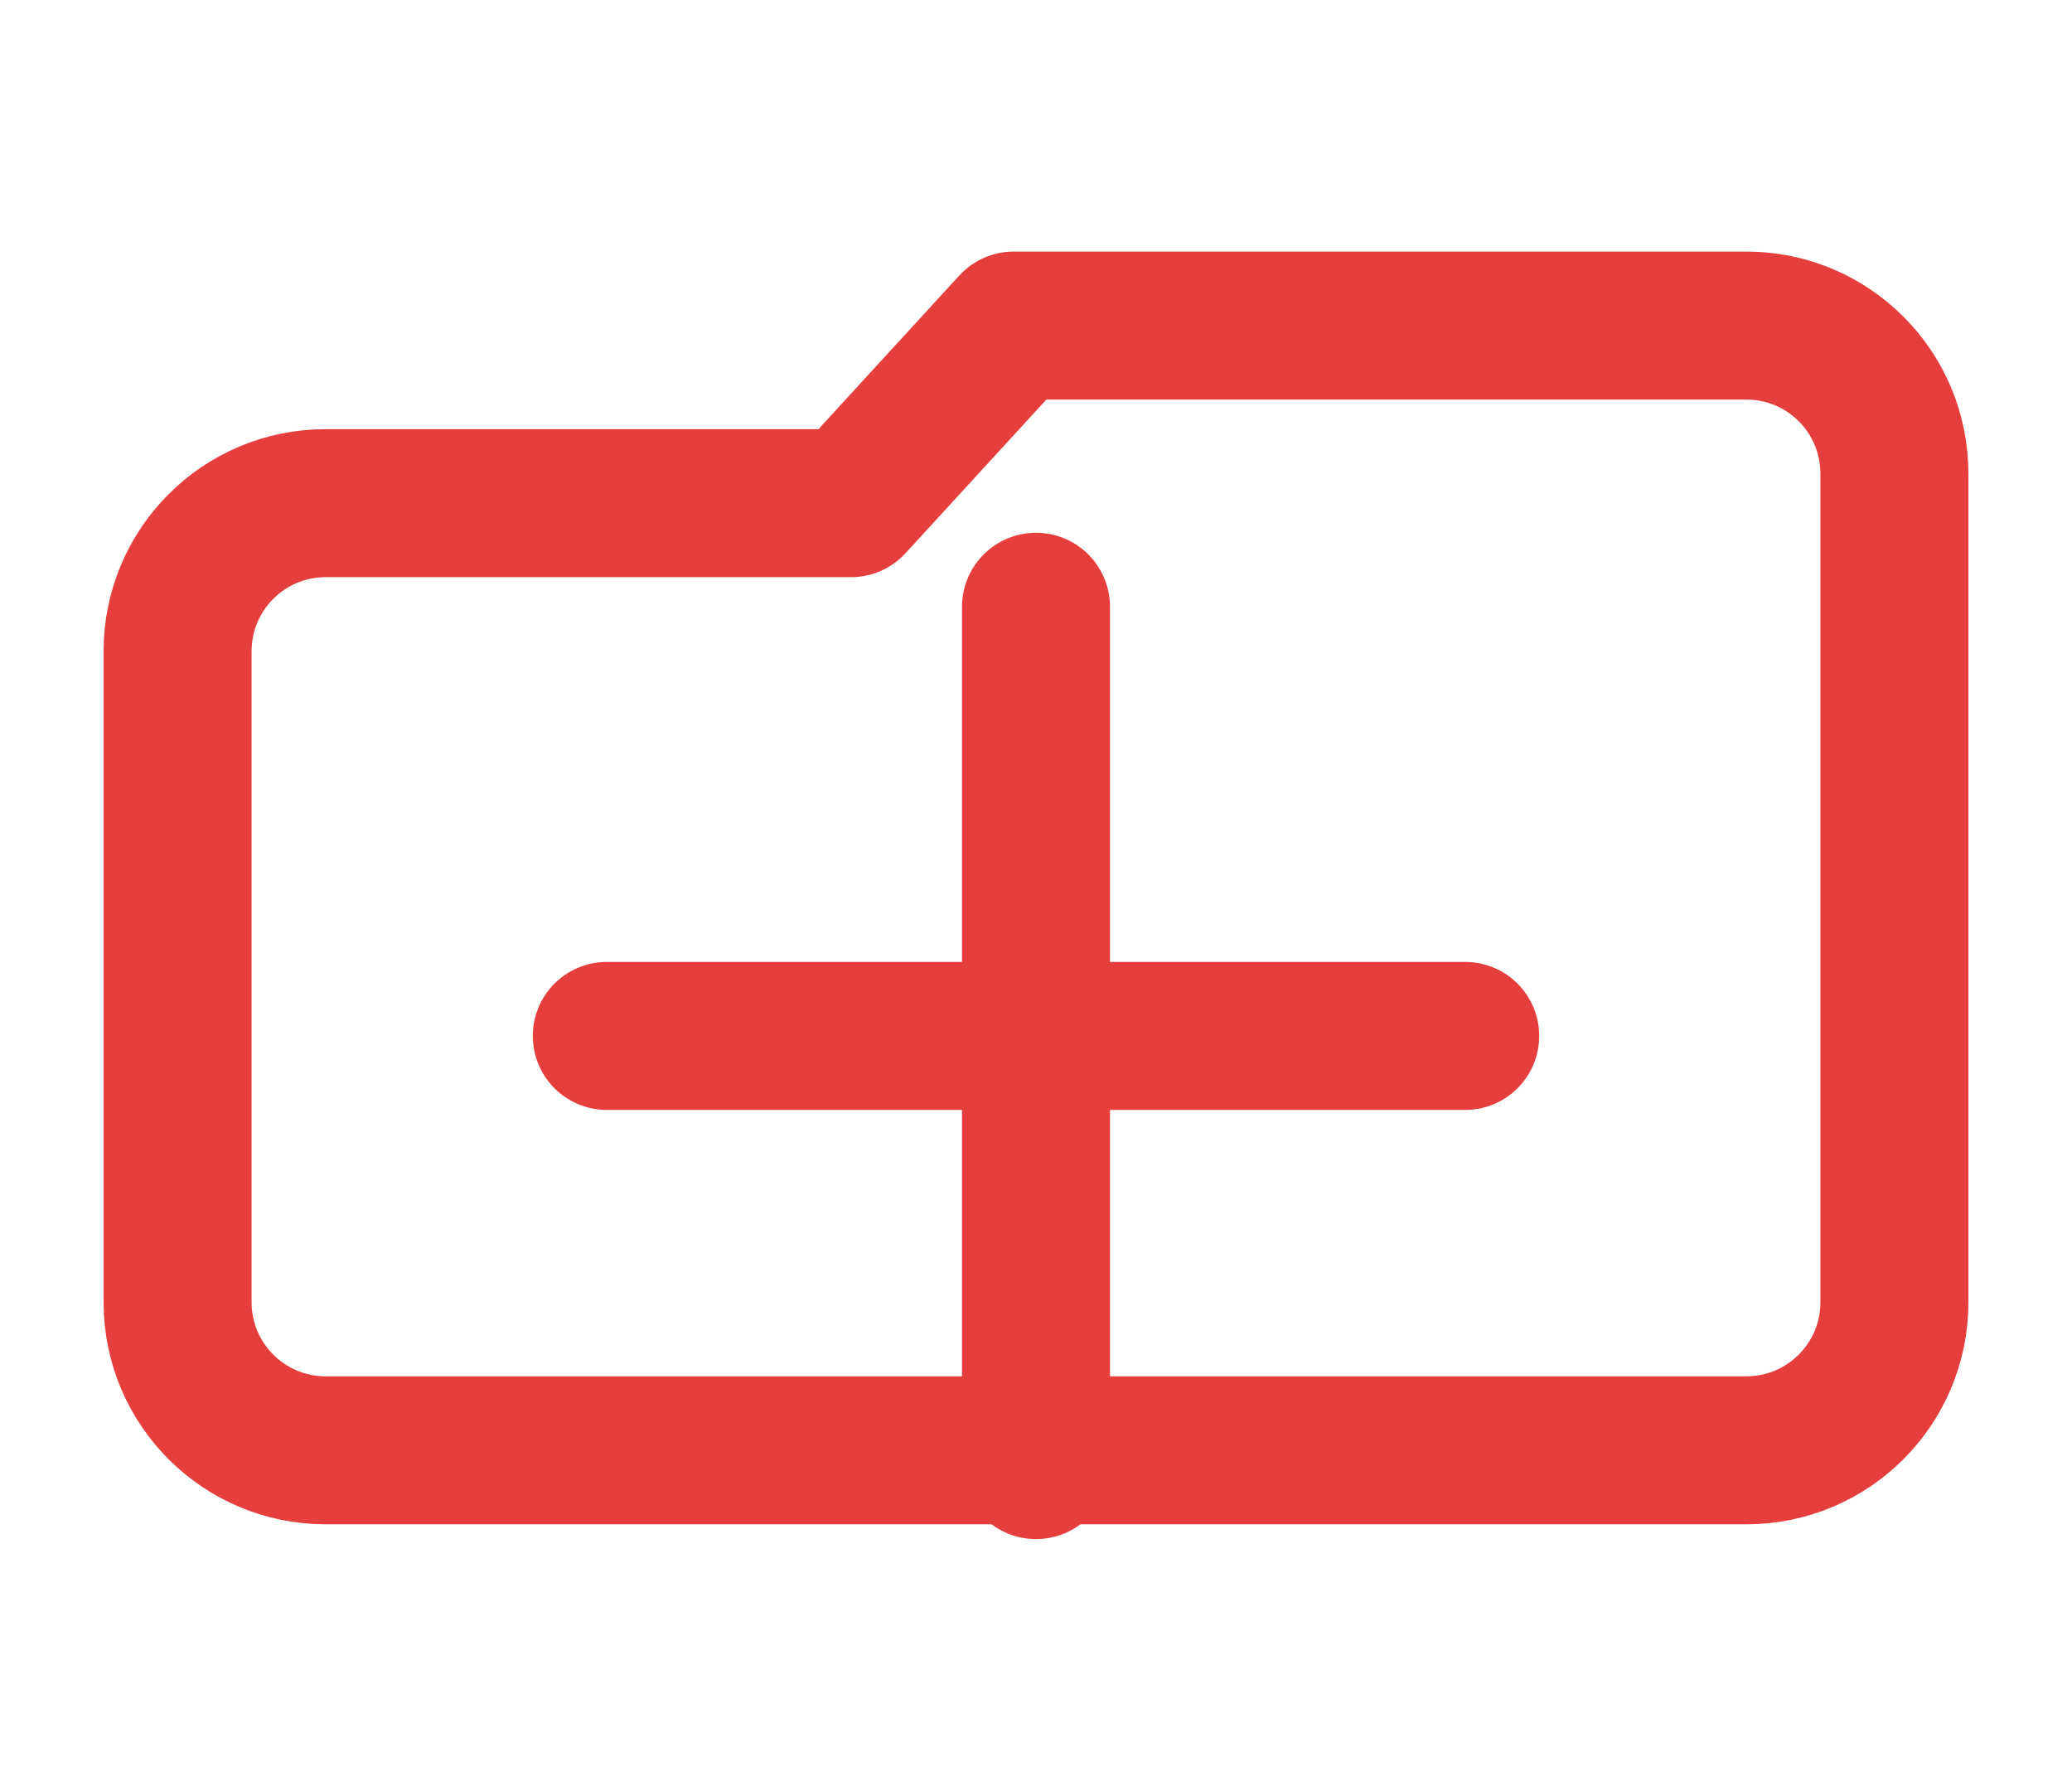
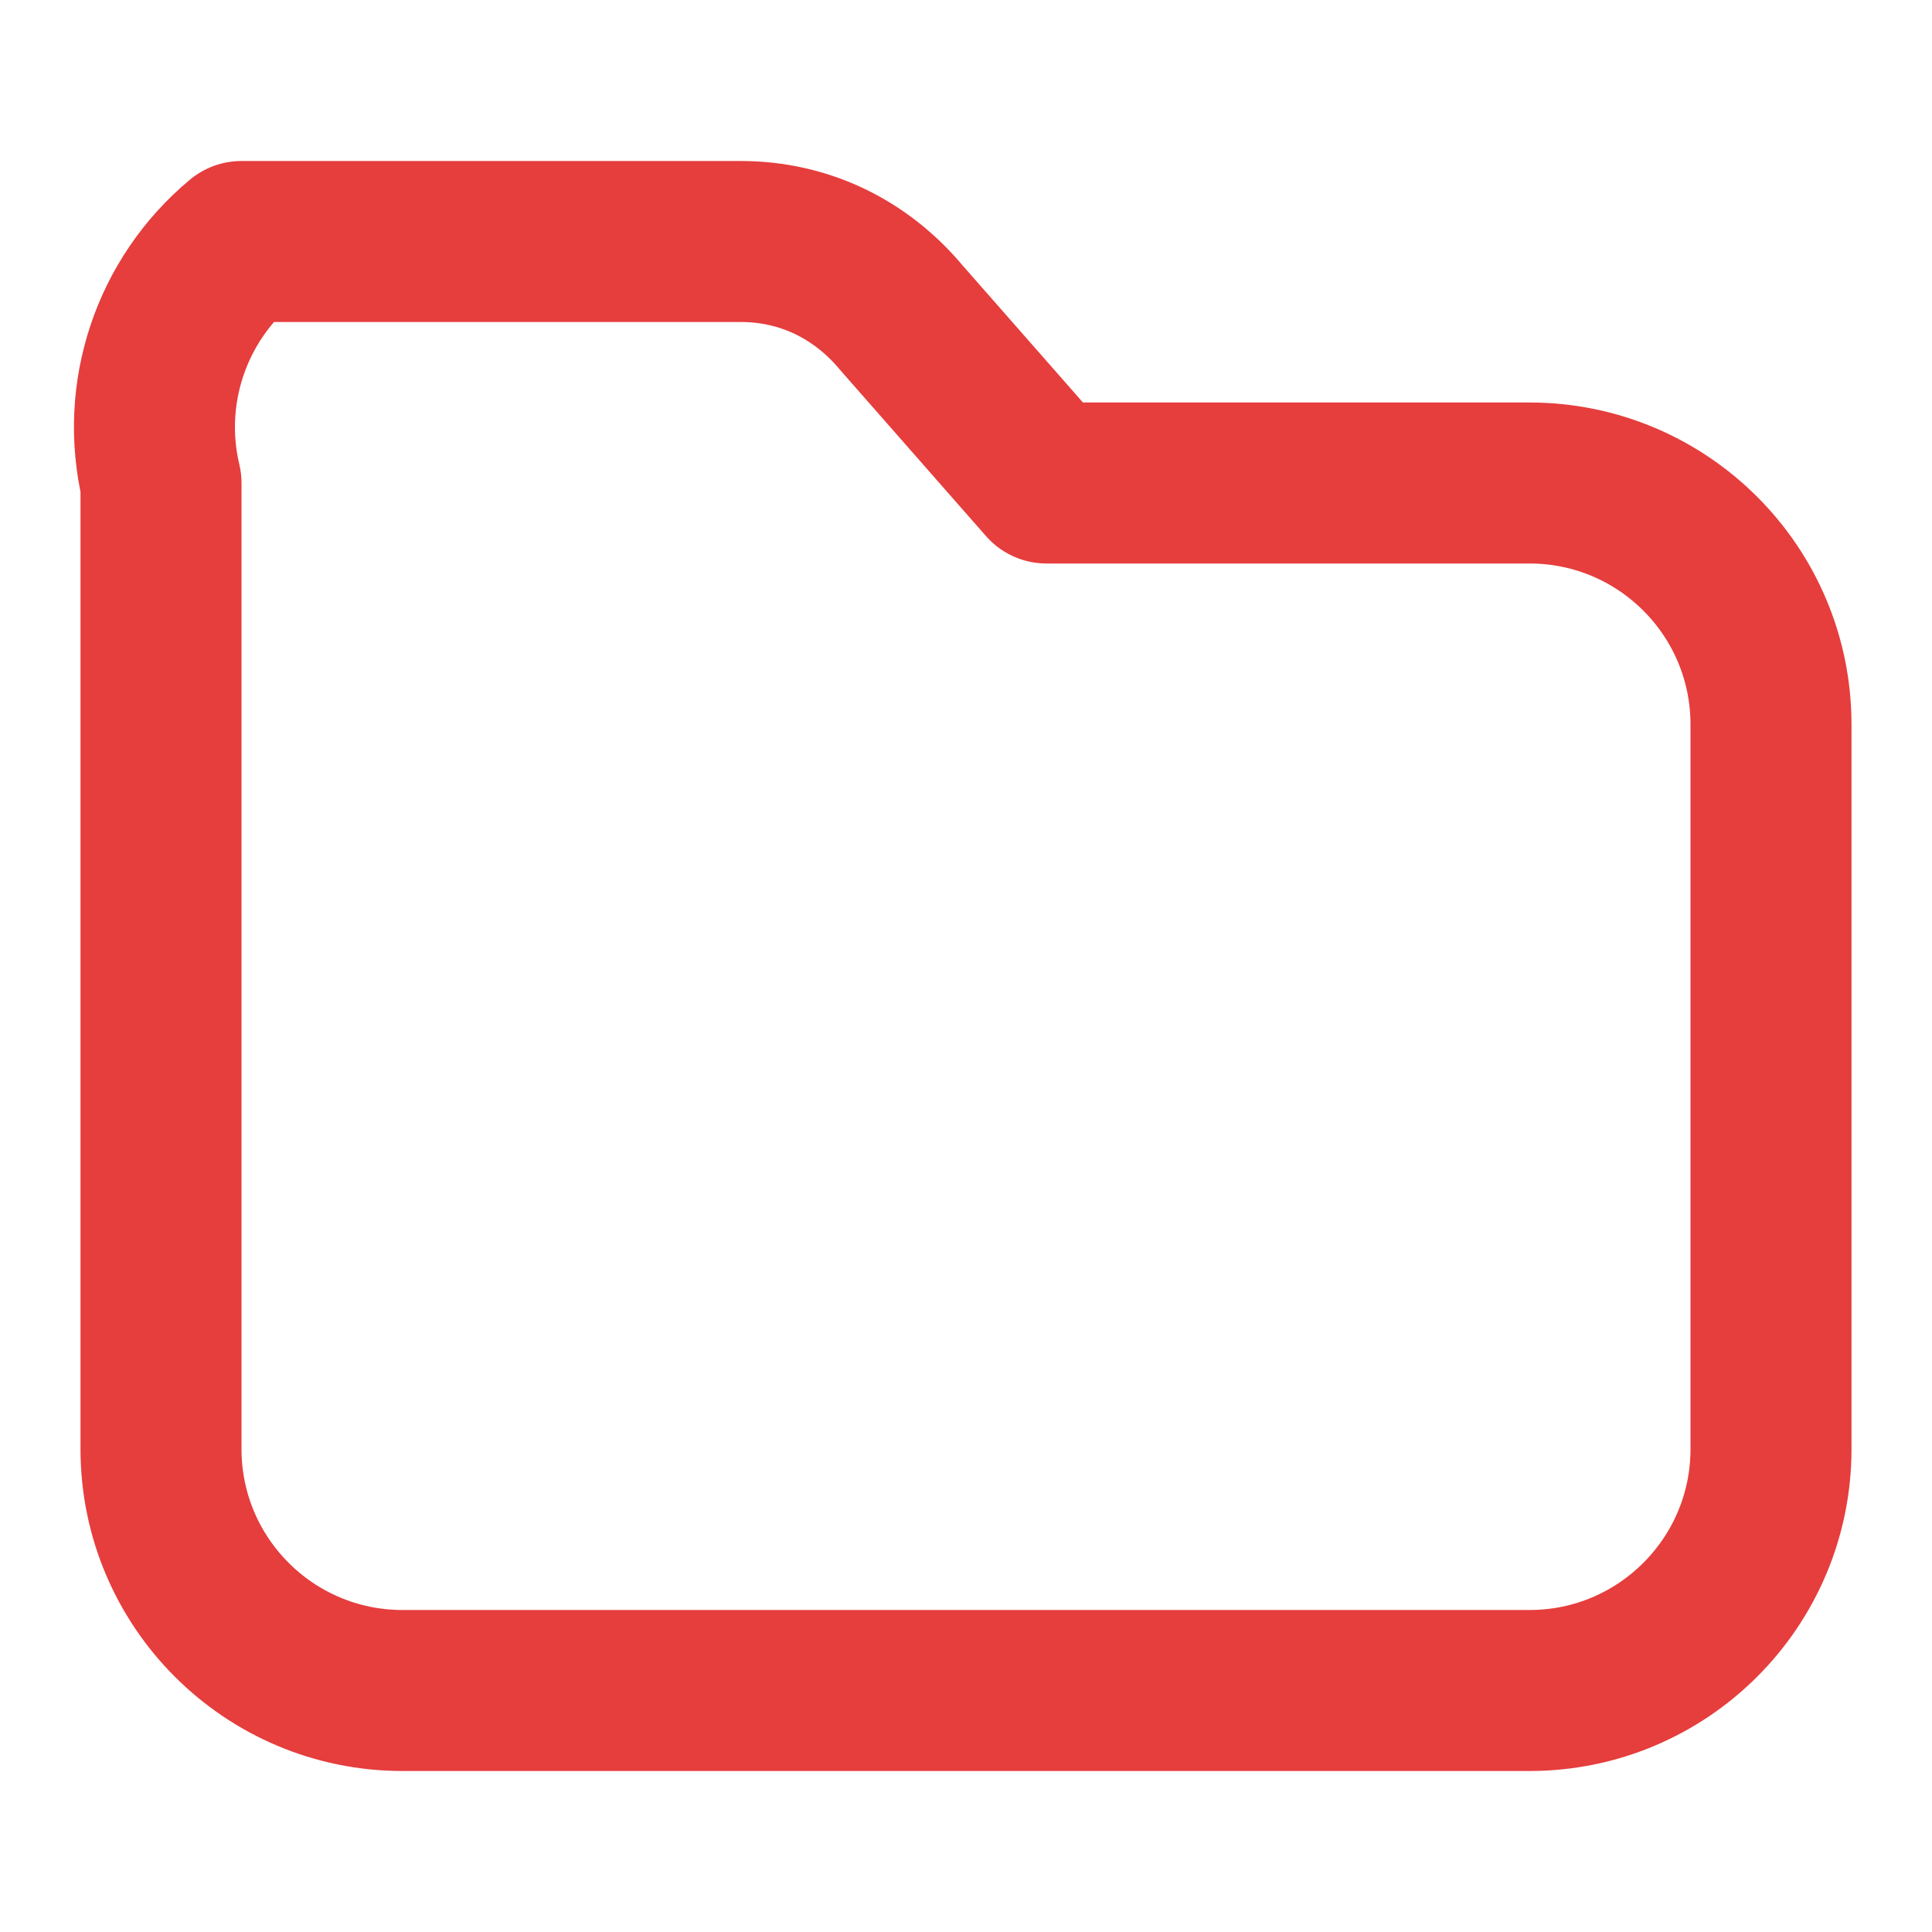
- <svg xmlns="http://www.w3.org/2000/svg" width="28" height="24" viewBox="0 0 28 24" fill="none">
-   <path d="M4.4 6.8h7.1l2.2-2.4h9.9a2 2 0 0 1 2 2v11.2a2 2 0 0 1-2 2H4.4a2 2 0 0 1-2-2V8.8a2 2 0 0 1 2-2Z" stroke="#E63D3D" stroke-width="2" stroke-linejoin="round" />
-   <path d="M8.2 14h11.6M14 8.2v11.6" stroke="#E63D3D" stroke-width="2" stroke-linecap="round" />
+ <svg xmlns="http://www.w3.org/2000/svg" width="24" height="24" viewBox="0 0 24 24" fill="none">
+   <path d="M3 3h6.2c.8 0 1.5.35 2 .95L13 6h6a3 3 0 0 1 3 3v9a3 3 0 0 1-3 3H5a3 3 0 0 1-3-3V6a3 3 0 0 1 1-3Z" stroke="#E63D3D" stroke-width="2" stroke-linejoin="round" />
</svg>
